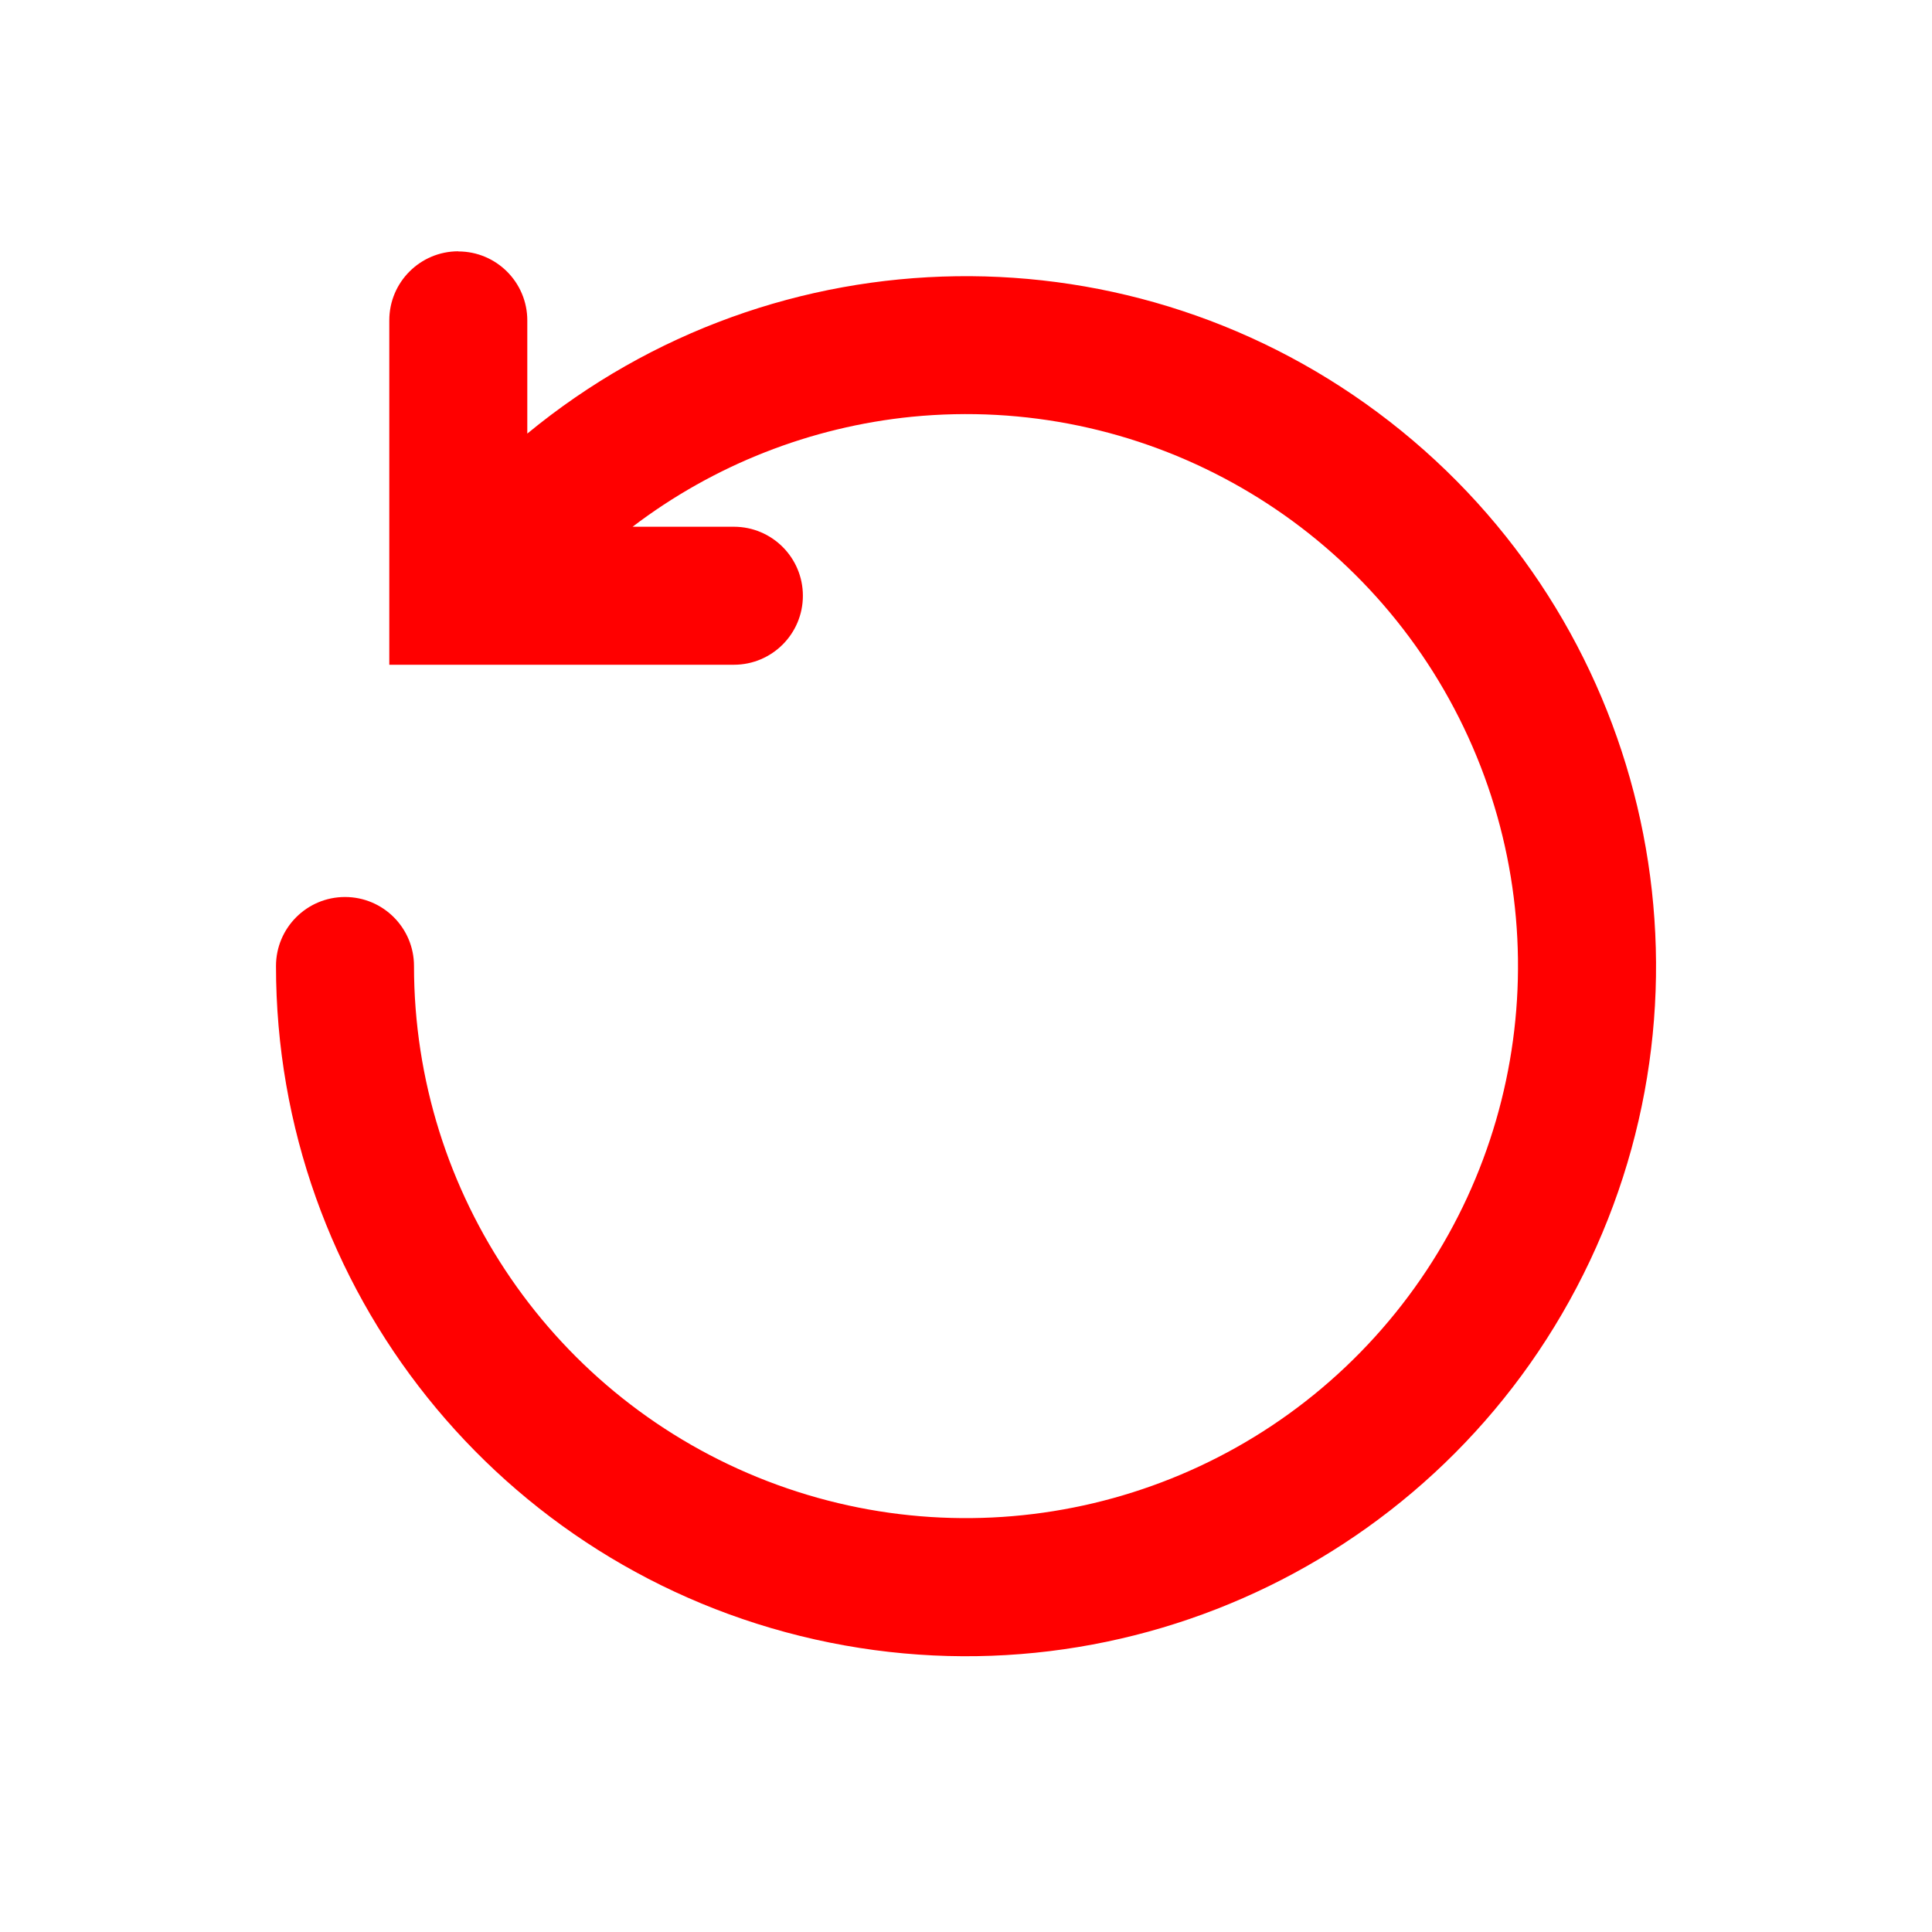
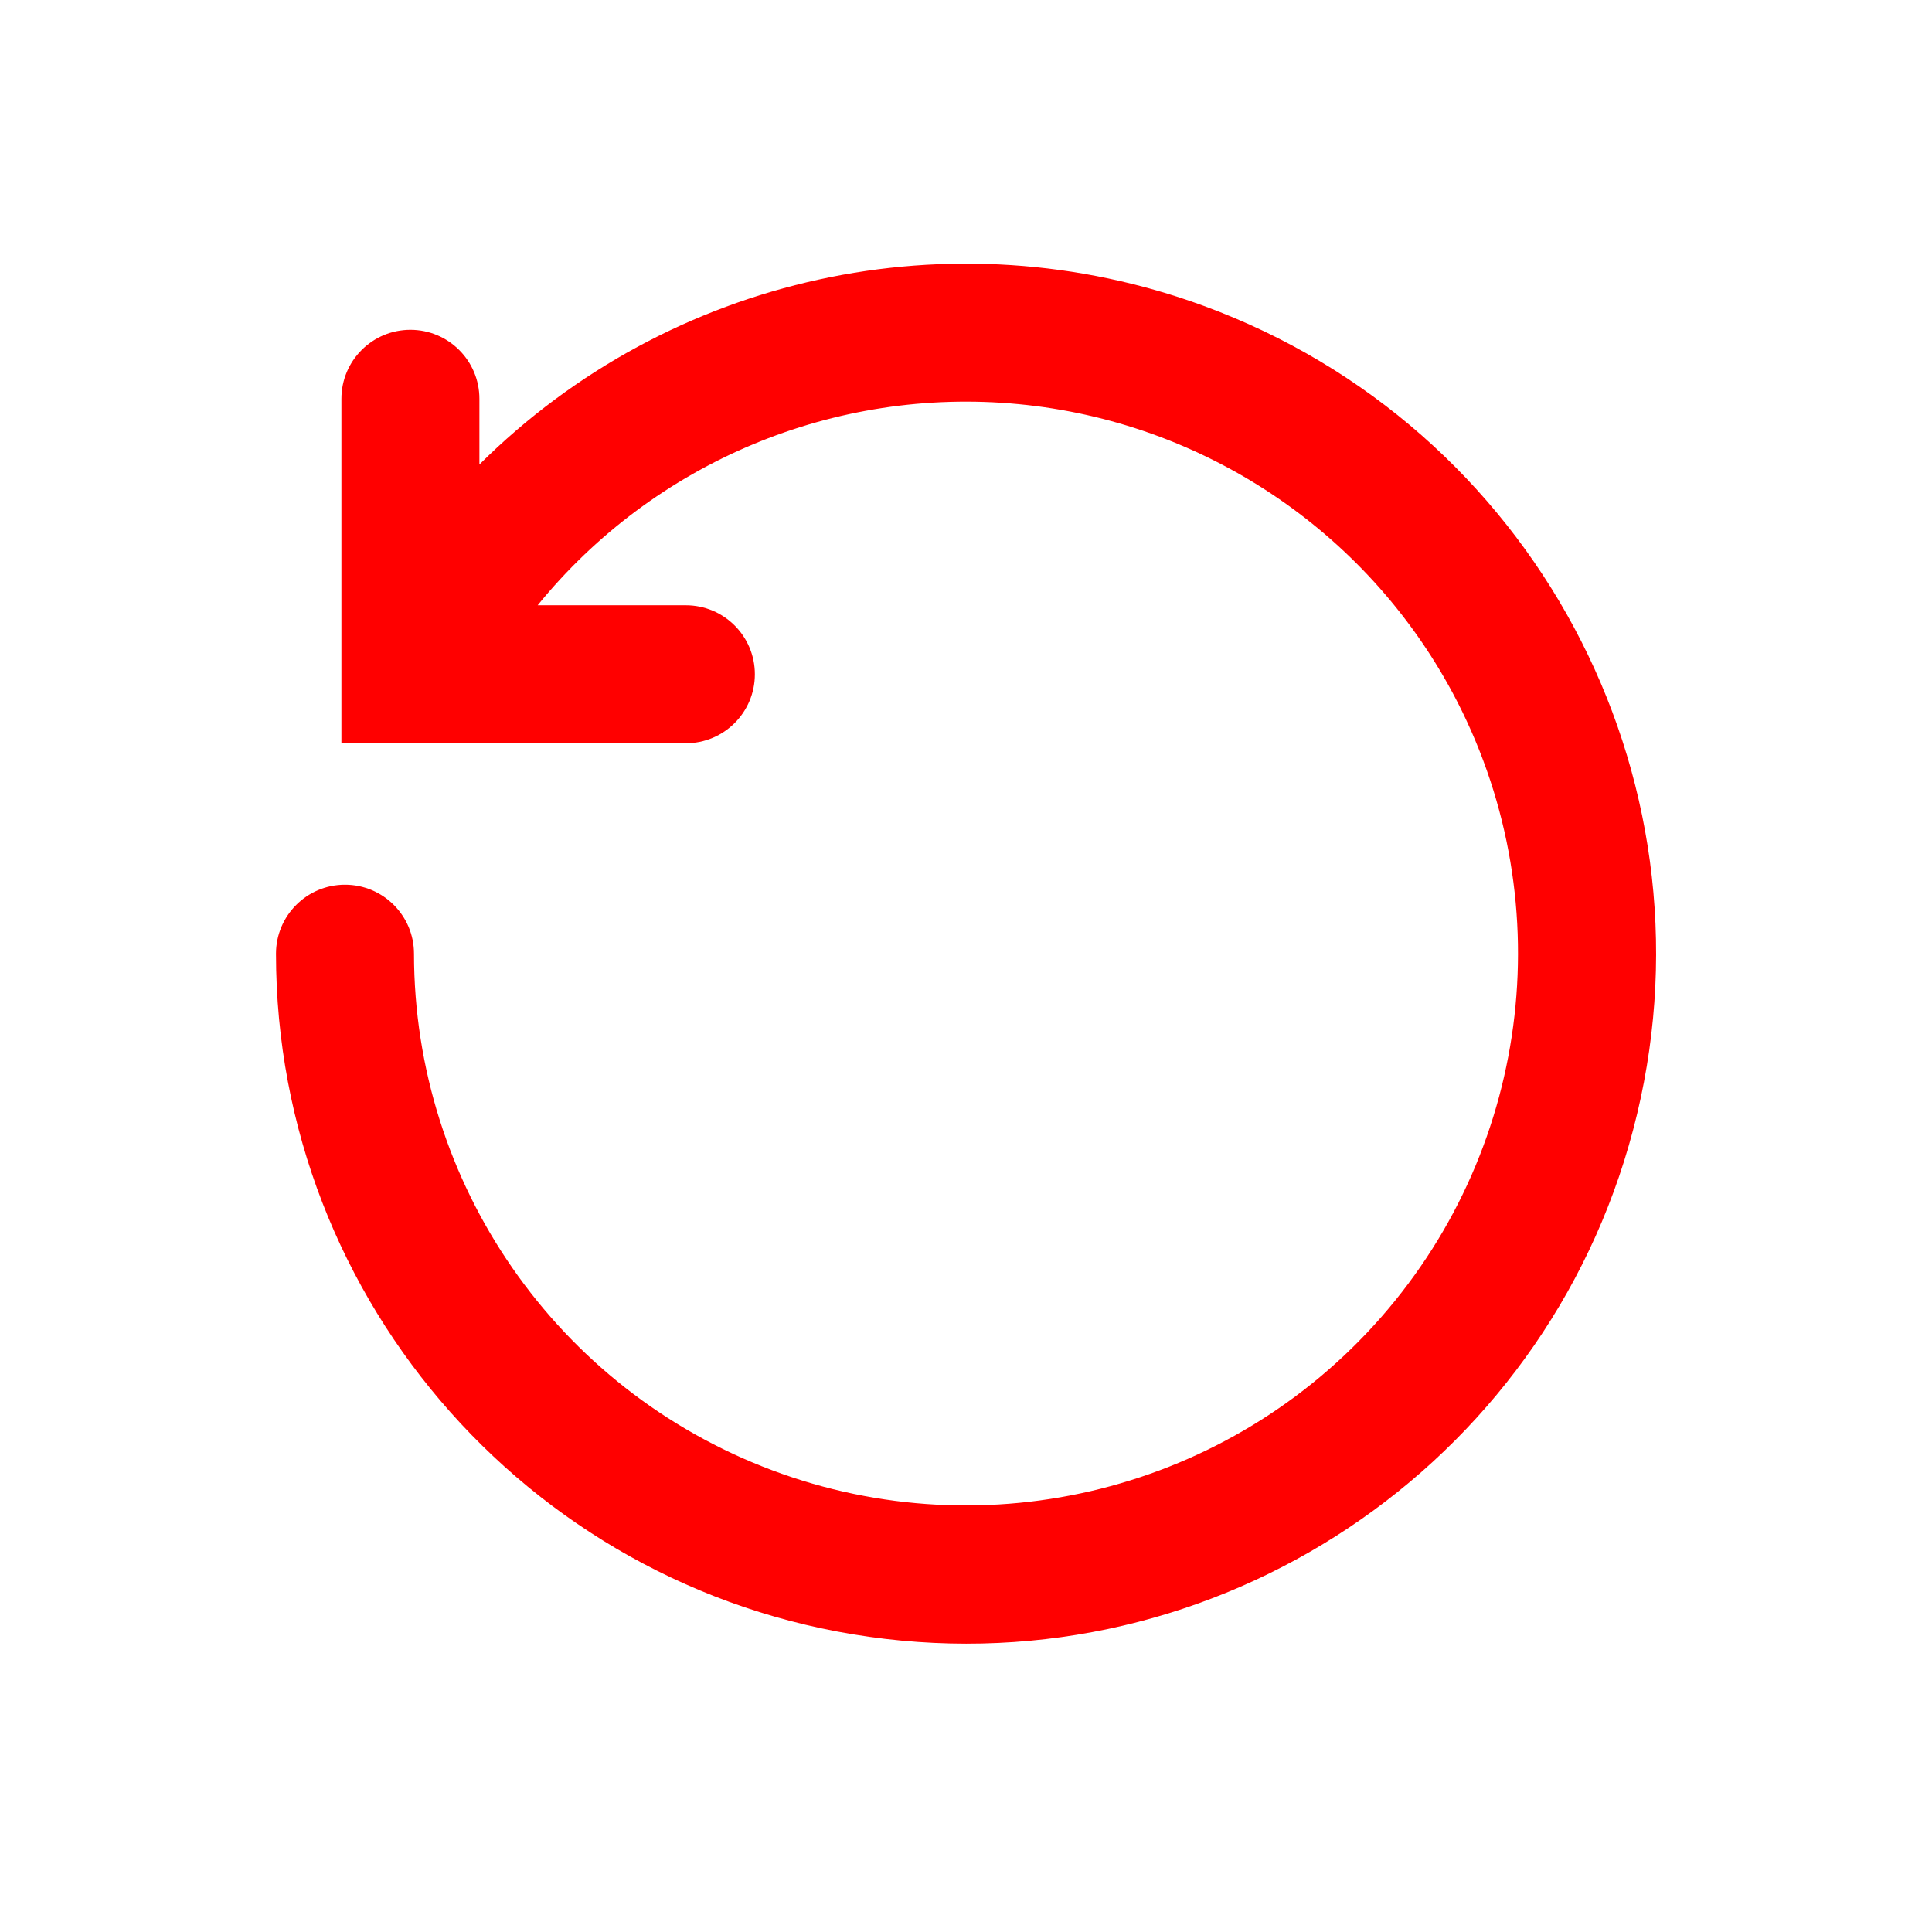
<svg xmlns="http://www.w3.org/2000/svg" width="16" height="16" fill="none" viewBox="0 0 14 14">
-   <path fill="red" d="M3.321 1.821a.5.5 0 0 0-.5.5v2.496h2.497a.5.5 0 1 0 0-1h-.734a4 4 0 0 1 2.024-.797A4 4 0 1 1 3 7a.5.5 0 0 0-1 0 5 5 0 1 0 1.821-3.858v-.82a.5.5 0 0 0-.5-.5" />
+   <path fill="red" d="M8.724 2.217a5 5 0 0 0-5.25 1.149V2.89a.5.5 0 0 0-1 0v2.496H4.97a.5.5 0 0 0 0-1H3.896a4.002 4.002 0 0 1 6.63.634A4 4 0 1 1 3 6.911a.5.5 0 0 0-1 0 5 5 0 1 0 6.724-4.694" />
</svg>
